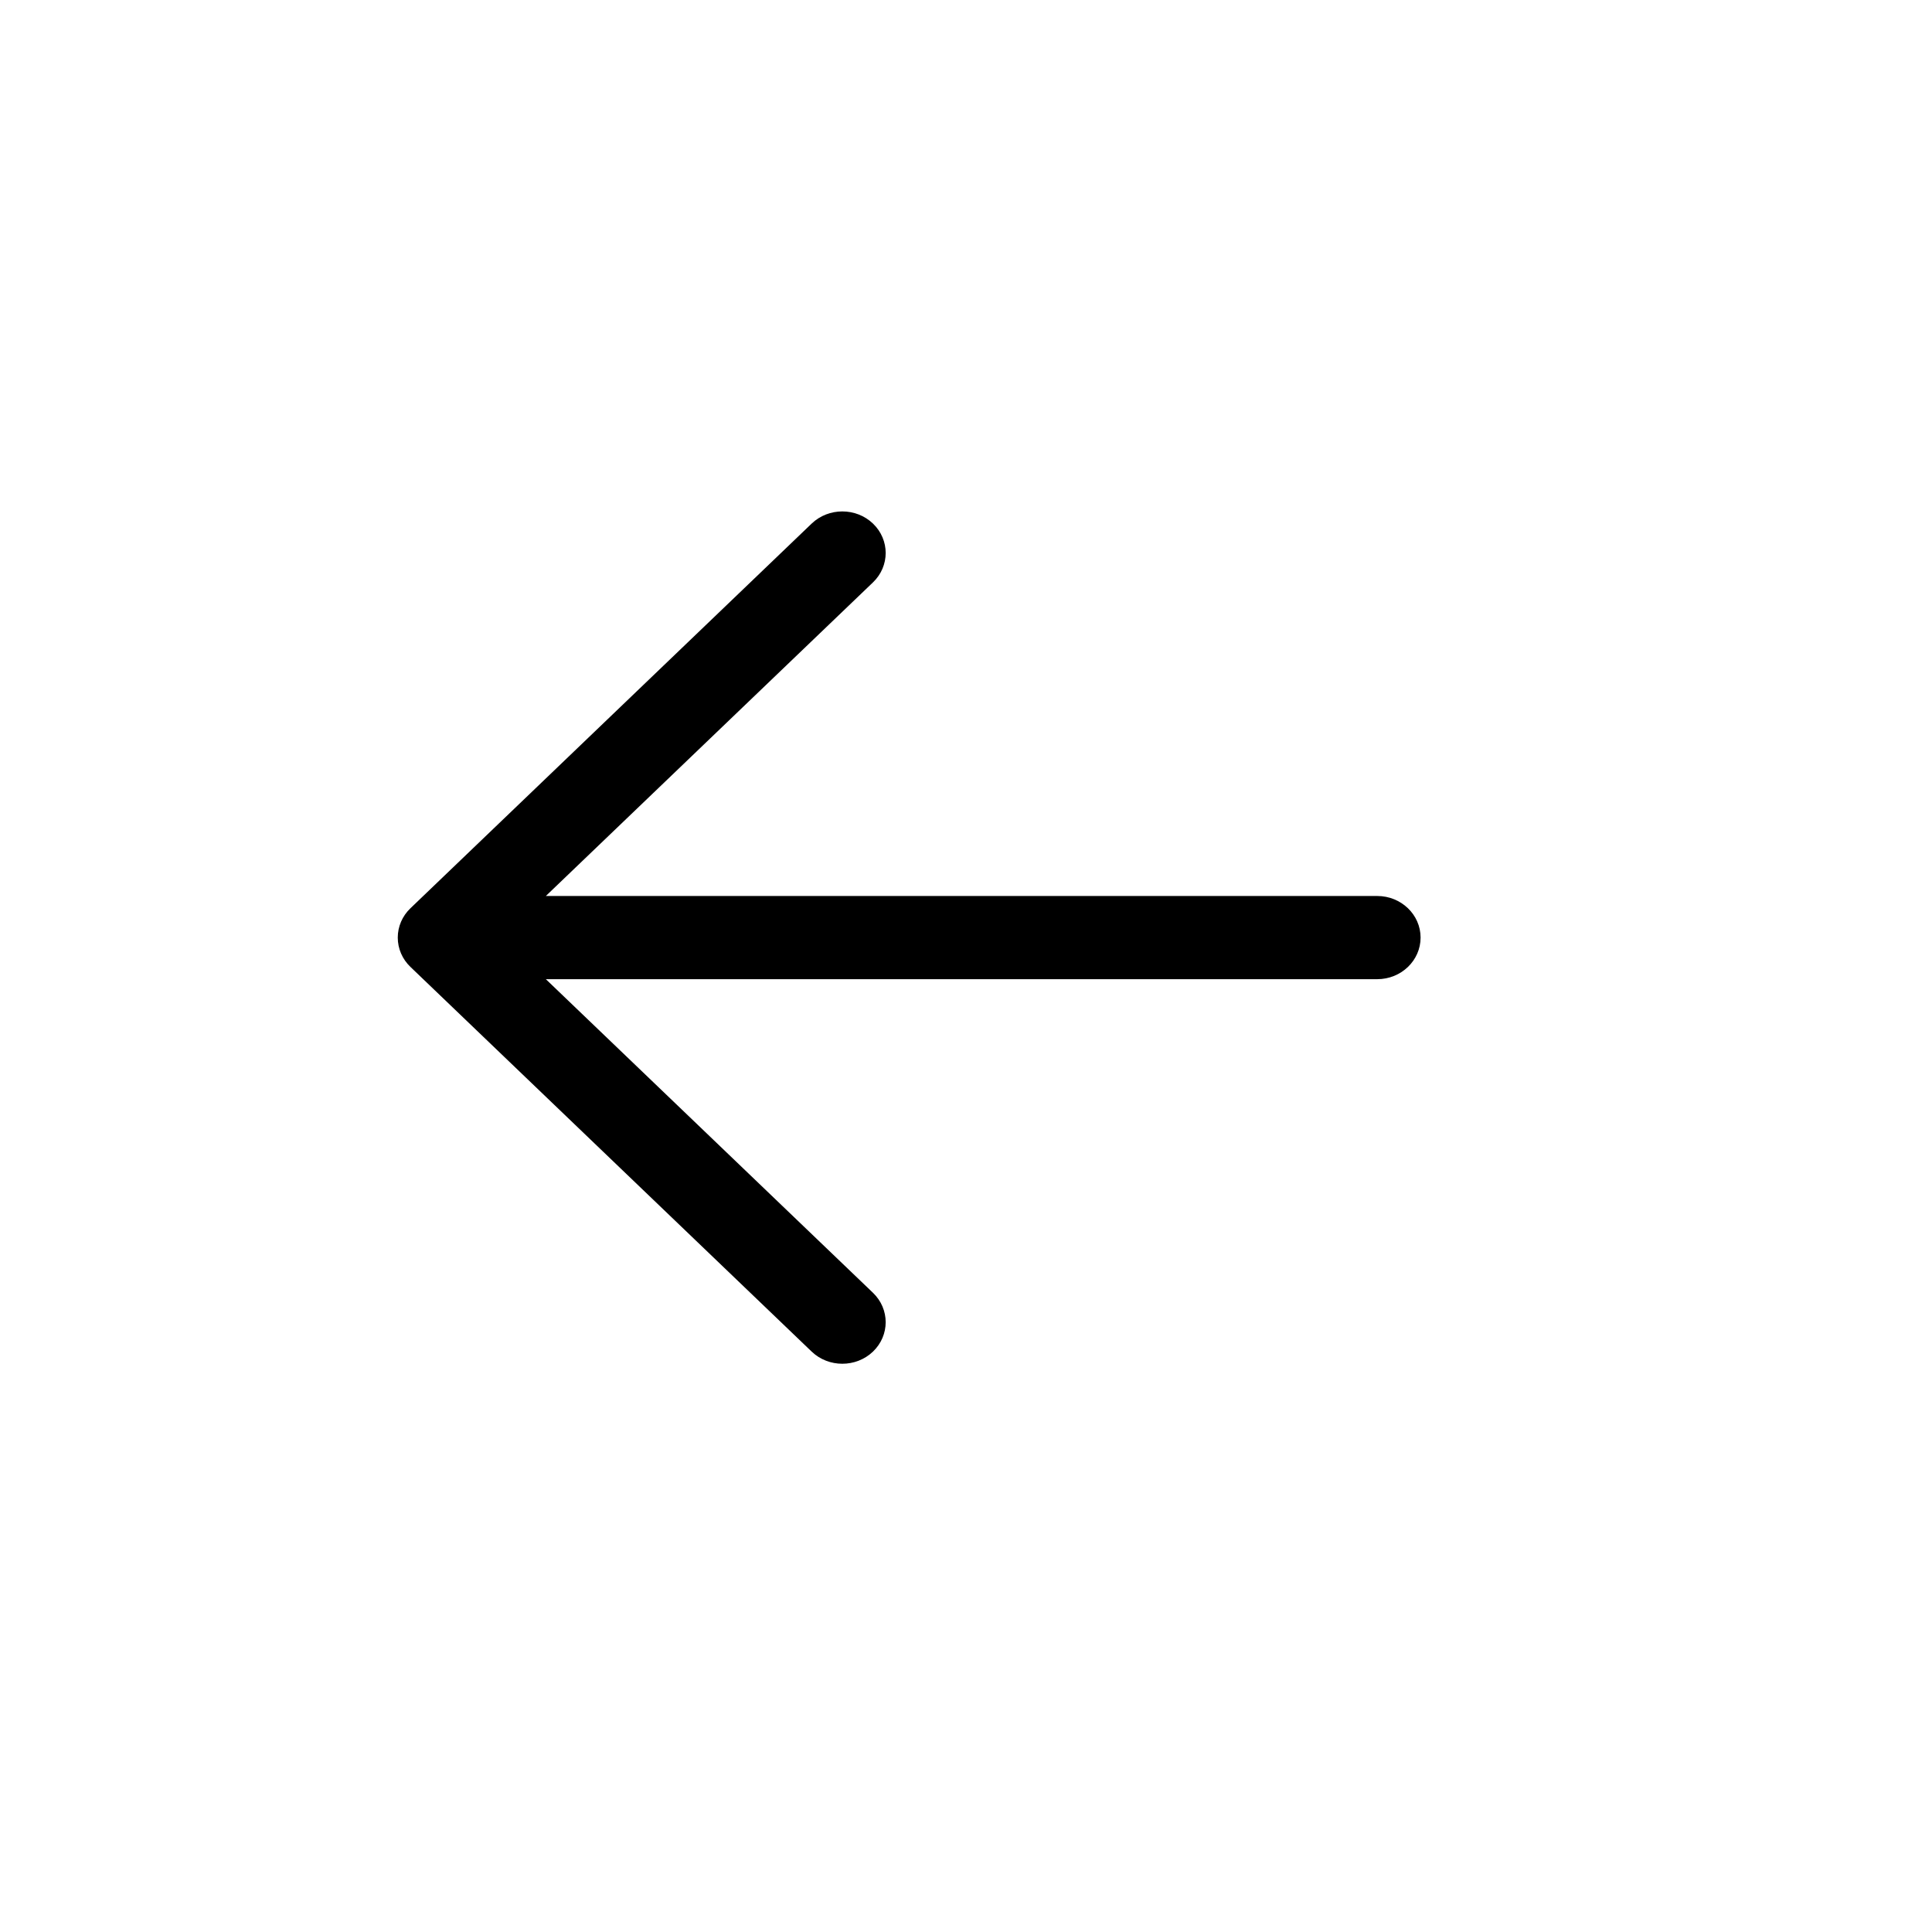
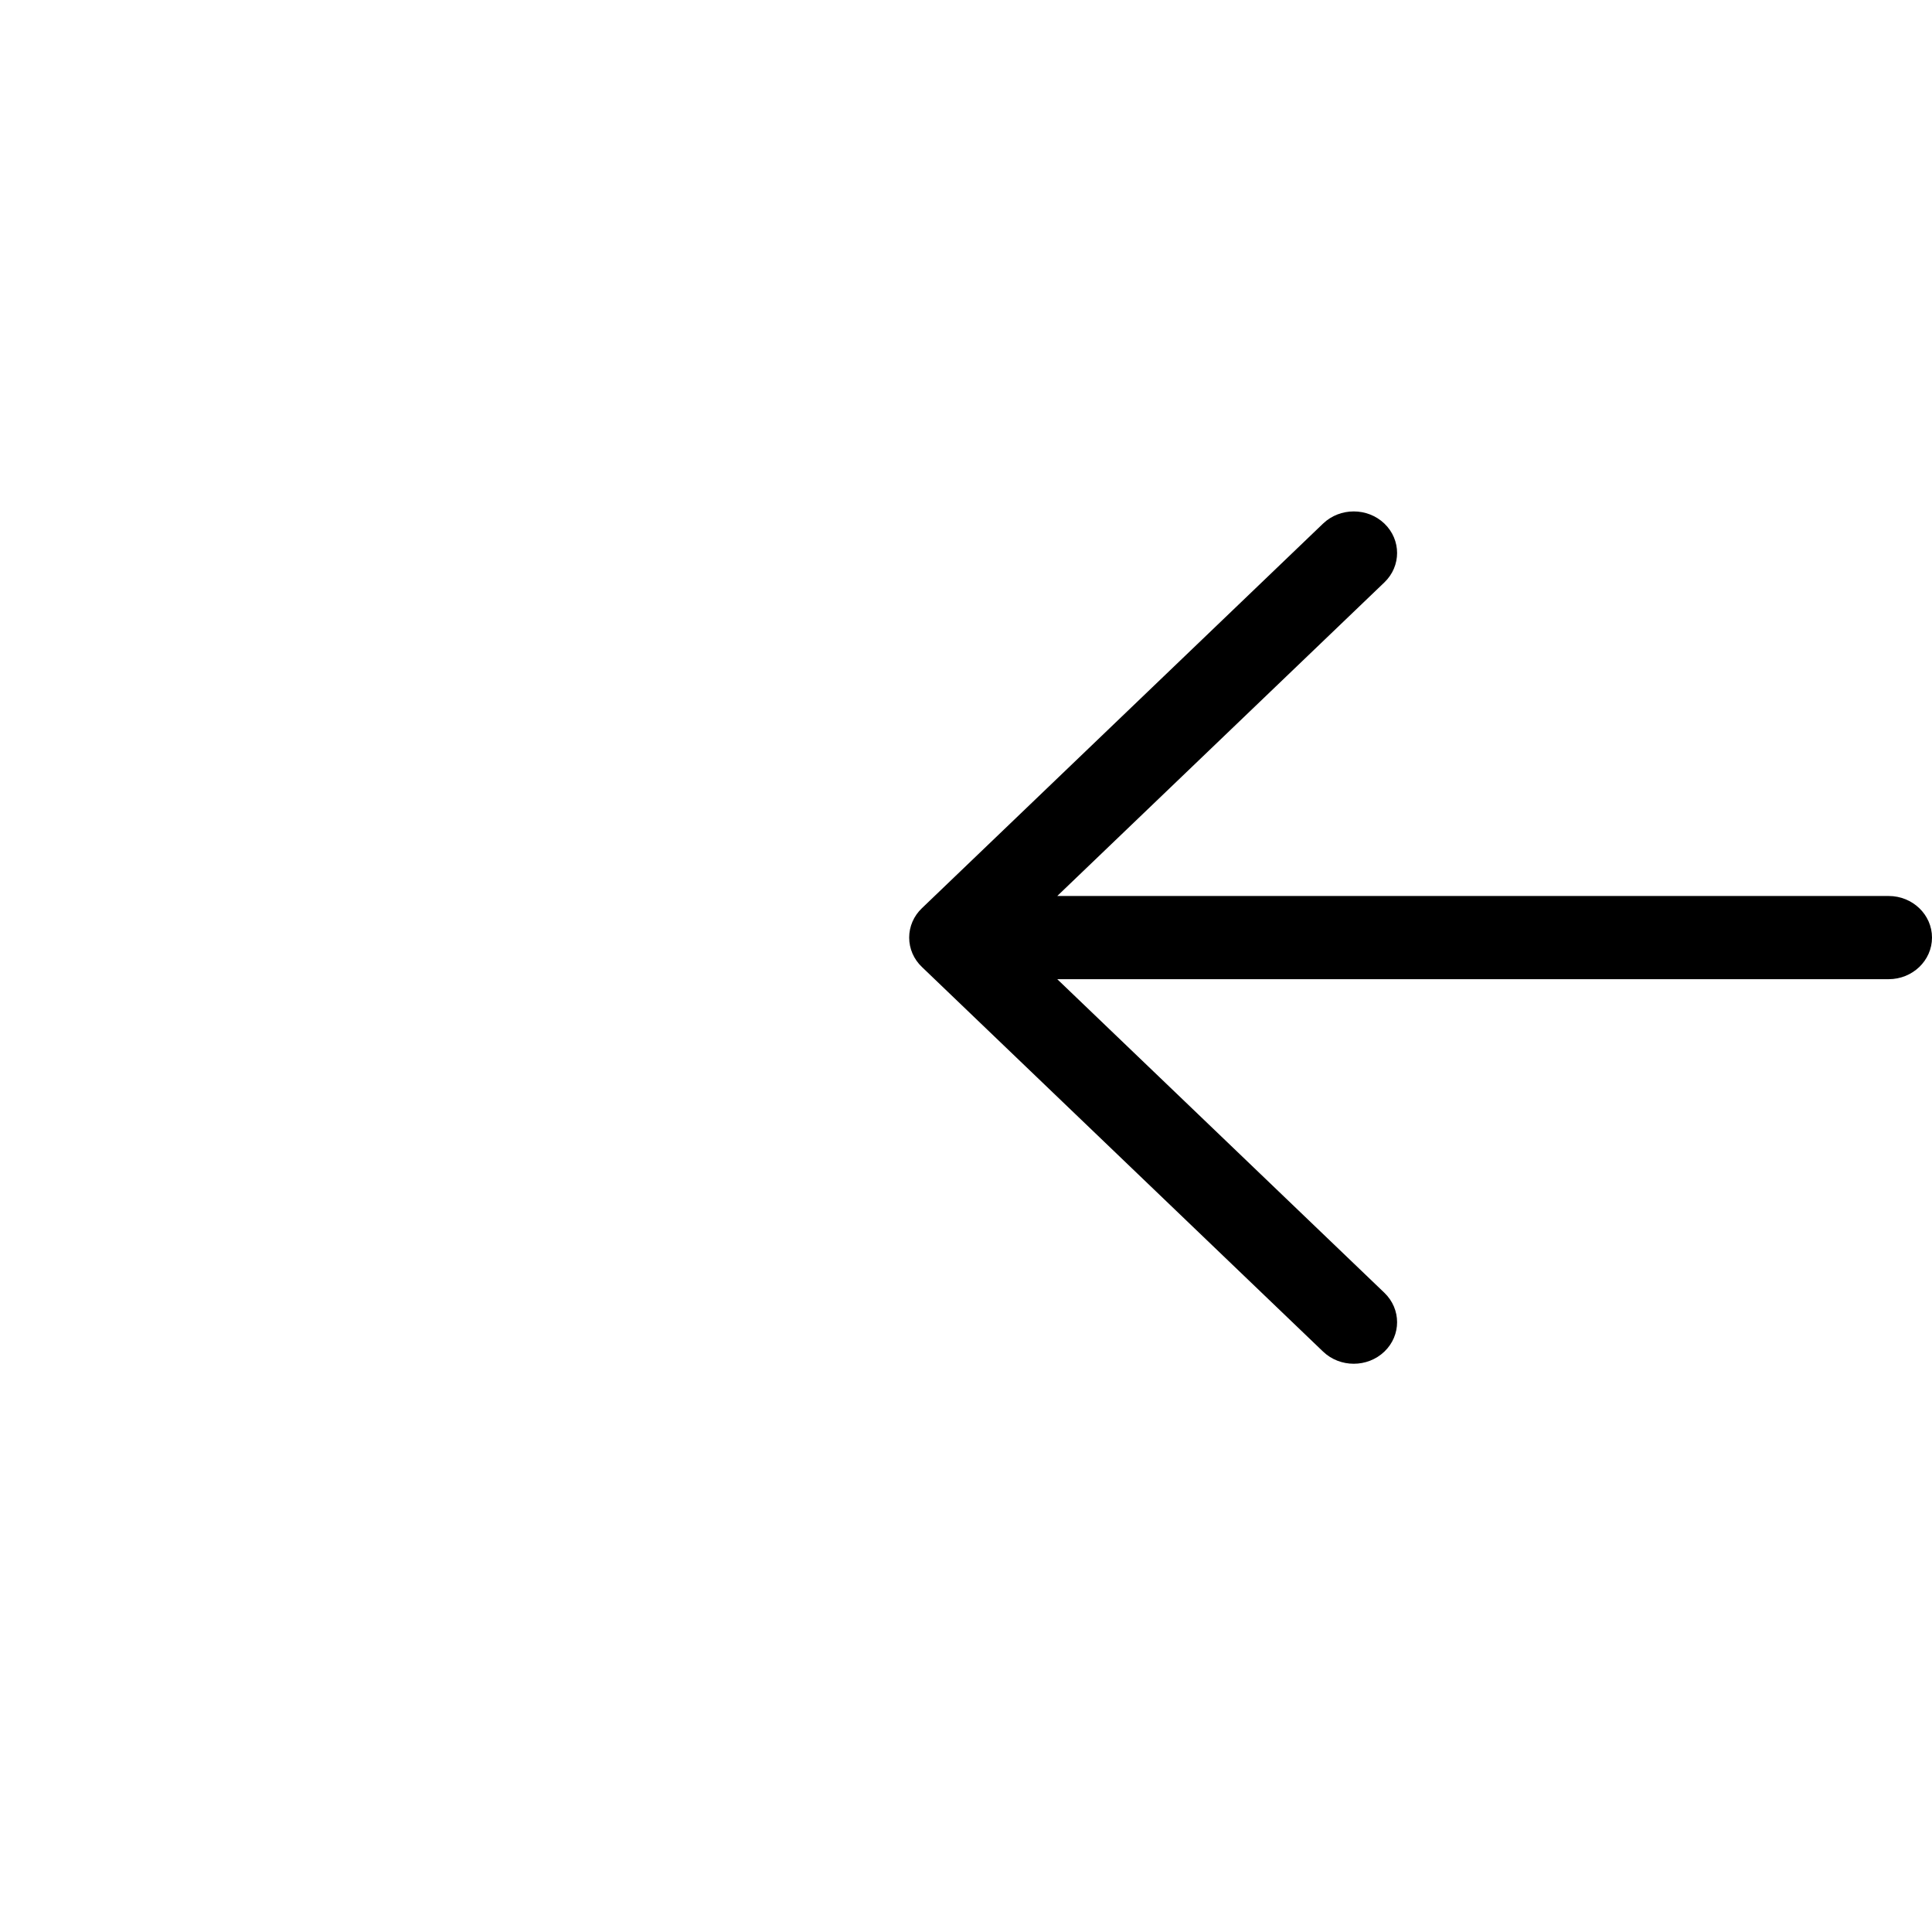
<svg xmlns="http://www.w3.org/2000/svg" width="34" height="34" viewBox="0 0 34 34" fill="none">
-   <path fill-rule="evenodd" clip-rule="evenodd" d="M15.363 9.214C15.661 9.5 15.661 9.963 15.363 10.249L9.606 15.768H24.237C24.658 15.768 25 16.096 25 16.5C25 16.904 24.658 17.232 24.237 17.232H9.606L15.363 22.751C15.661 23.037 15.661 23.5 15.363 23.786C15.065 24.071 14.582 24.071 14.284 23.786L7.224 17.017C7.08 16.88 7 16.694 7 16.5C7 16.306 7.08 16.12 7.224 15.983L14.284 9.214C14.582 8.929 15.065 8.929 15.363 9.214Z" fill="black" />
+   <path fill-rule="evenodd" clip-rule="evenodd" d="M24.363 9.214C24.661 9.5 24.661 9.963 24.363 10.249L18.606 15.768H33.237C33.658 15.768 34 16.096 34 16.5C34 16.904 33.658 17.232 33.237 17.232H18.606L24.363 22.751C24.661 23.037 24.661 23.5 24.363 23.786C24.065 24.071 23.582 24.071 23.284 23.786L16.224 17.017C16.08 16.88 16 16.694 16 16.5C16 16.306 16.08 16.12 16.224 15.983L23.284 9.214C23.582 8.929 24.065 8.929 24.363 9.214Z" fill="black" />
</svg>
